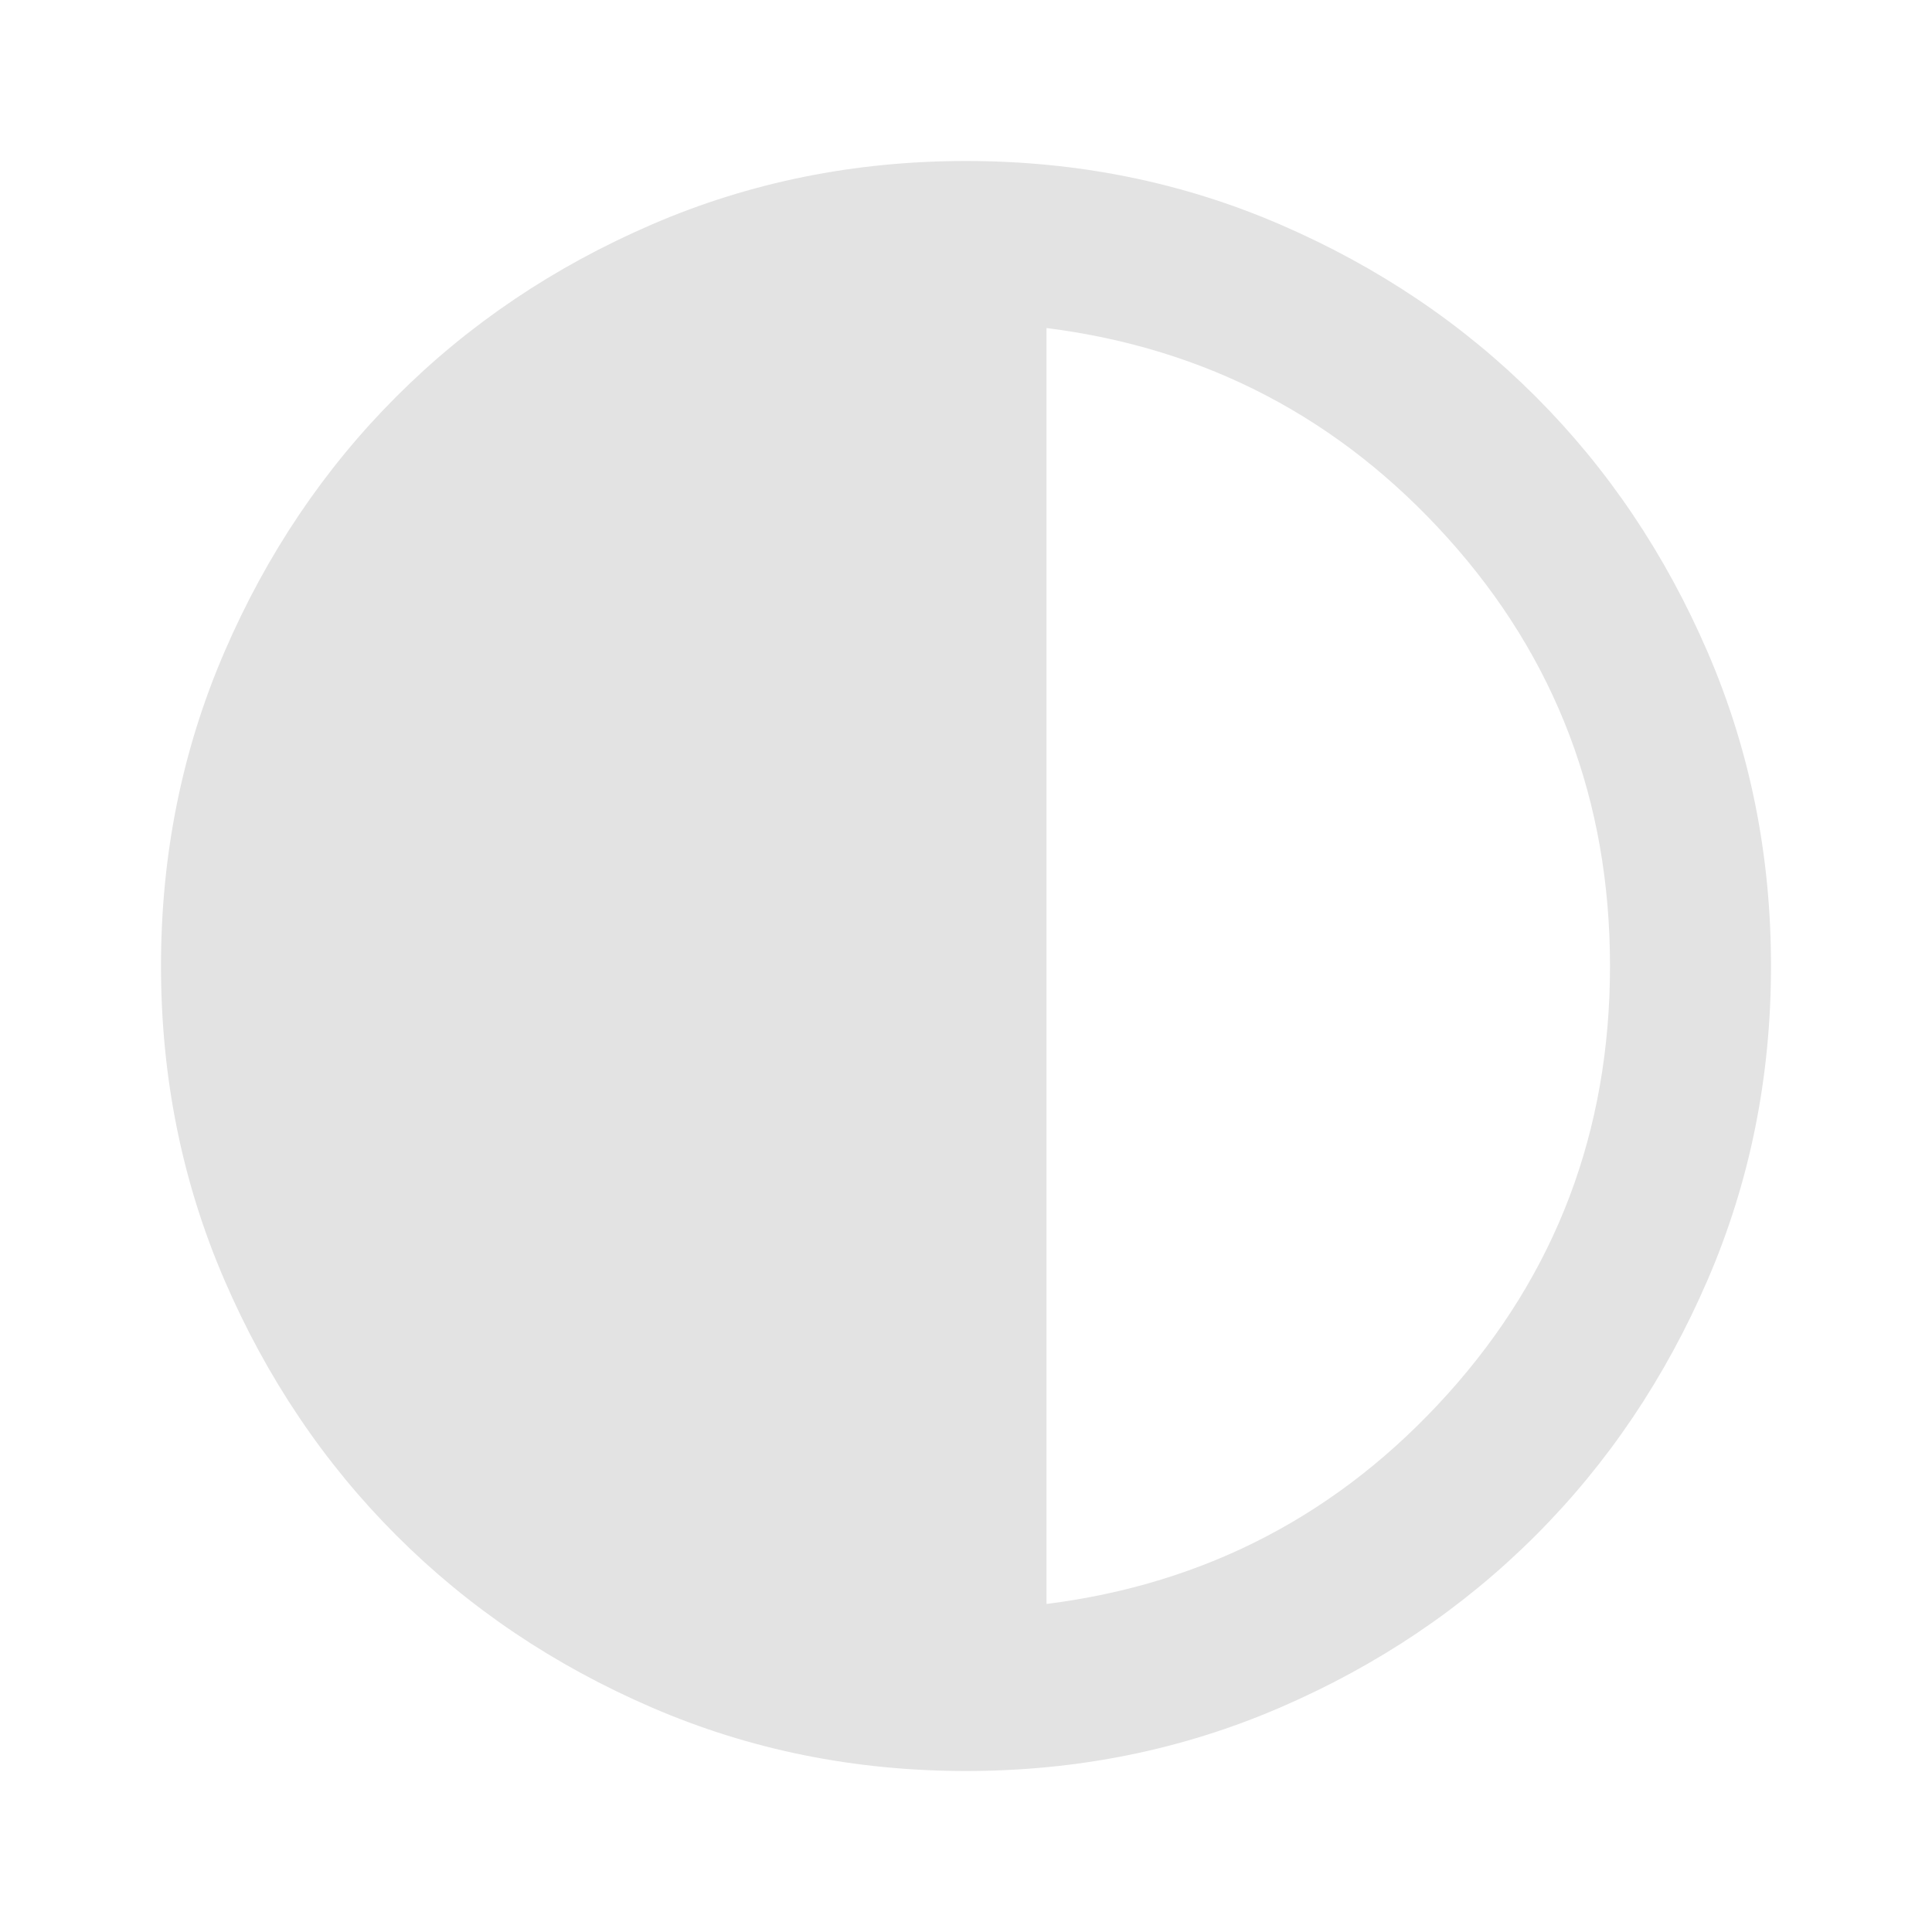
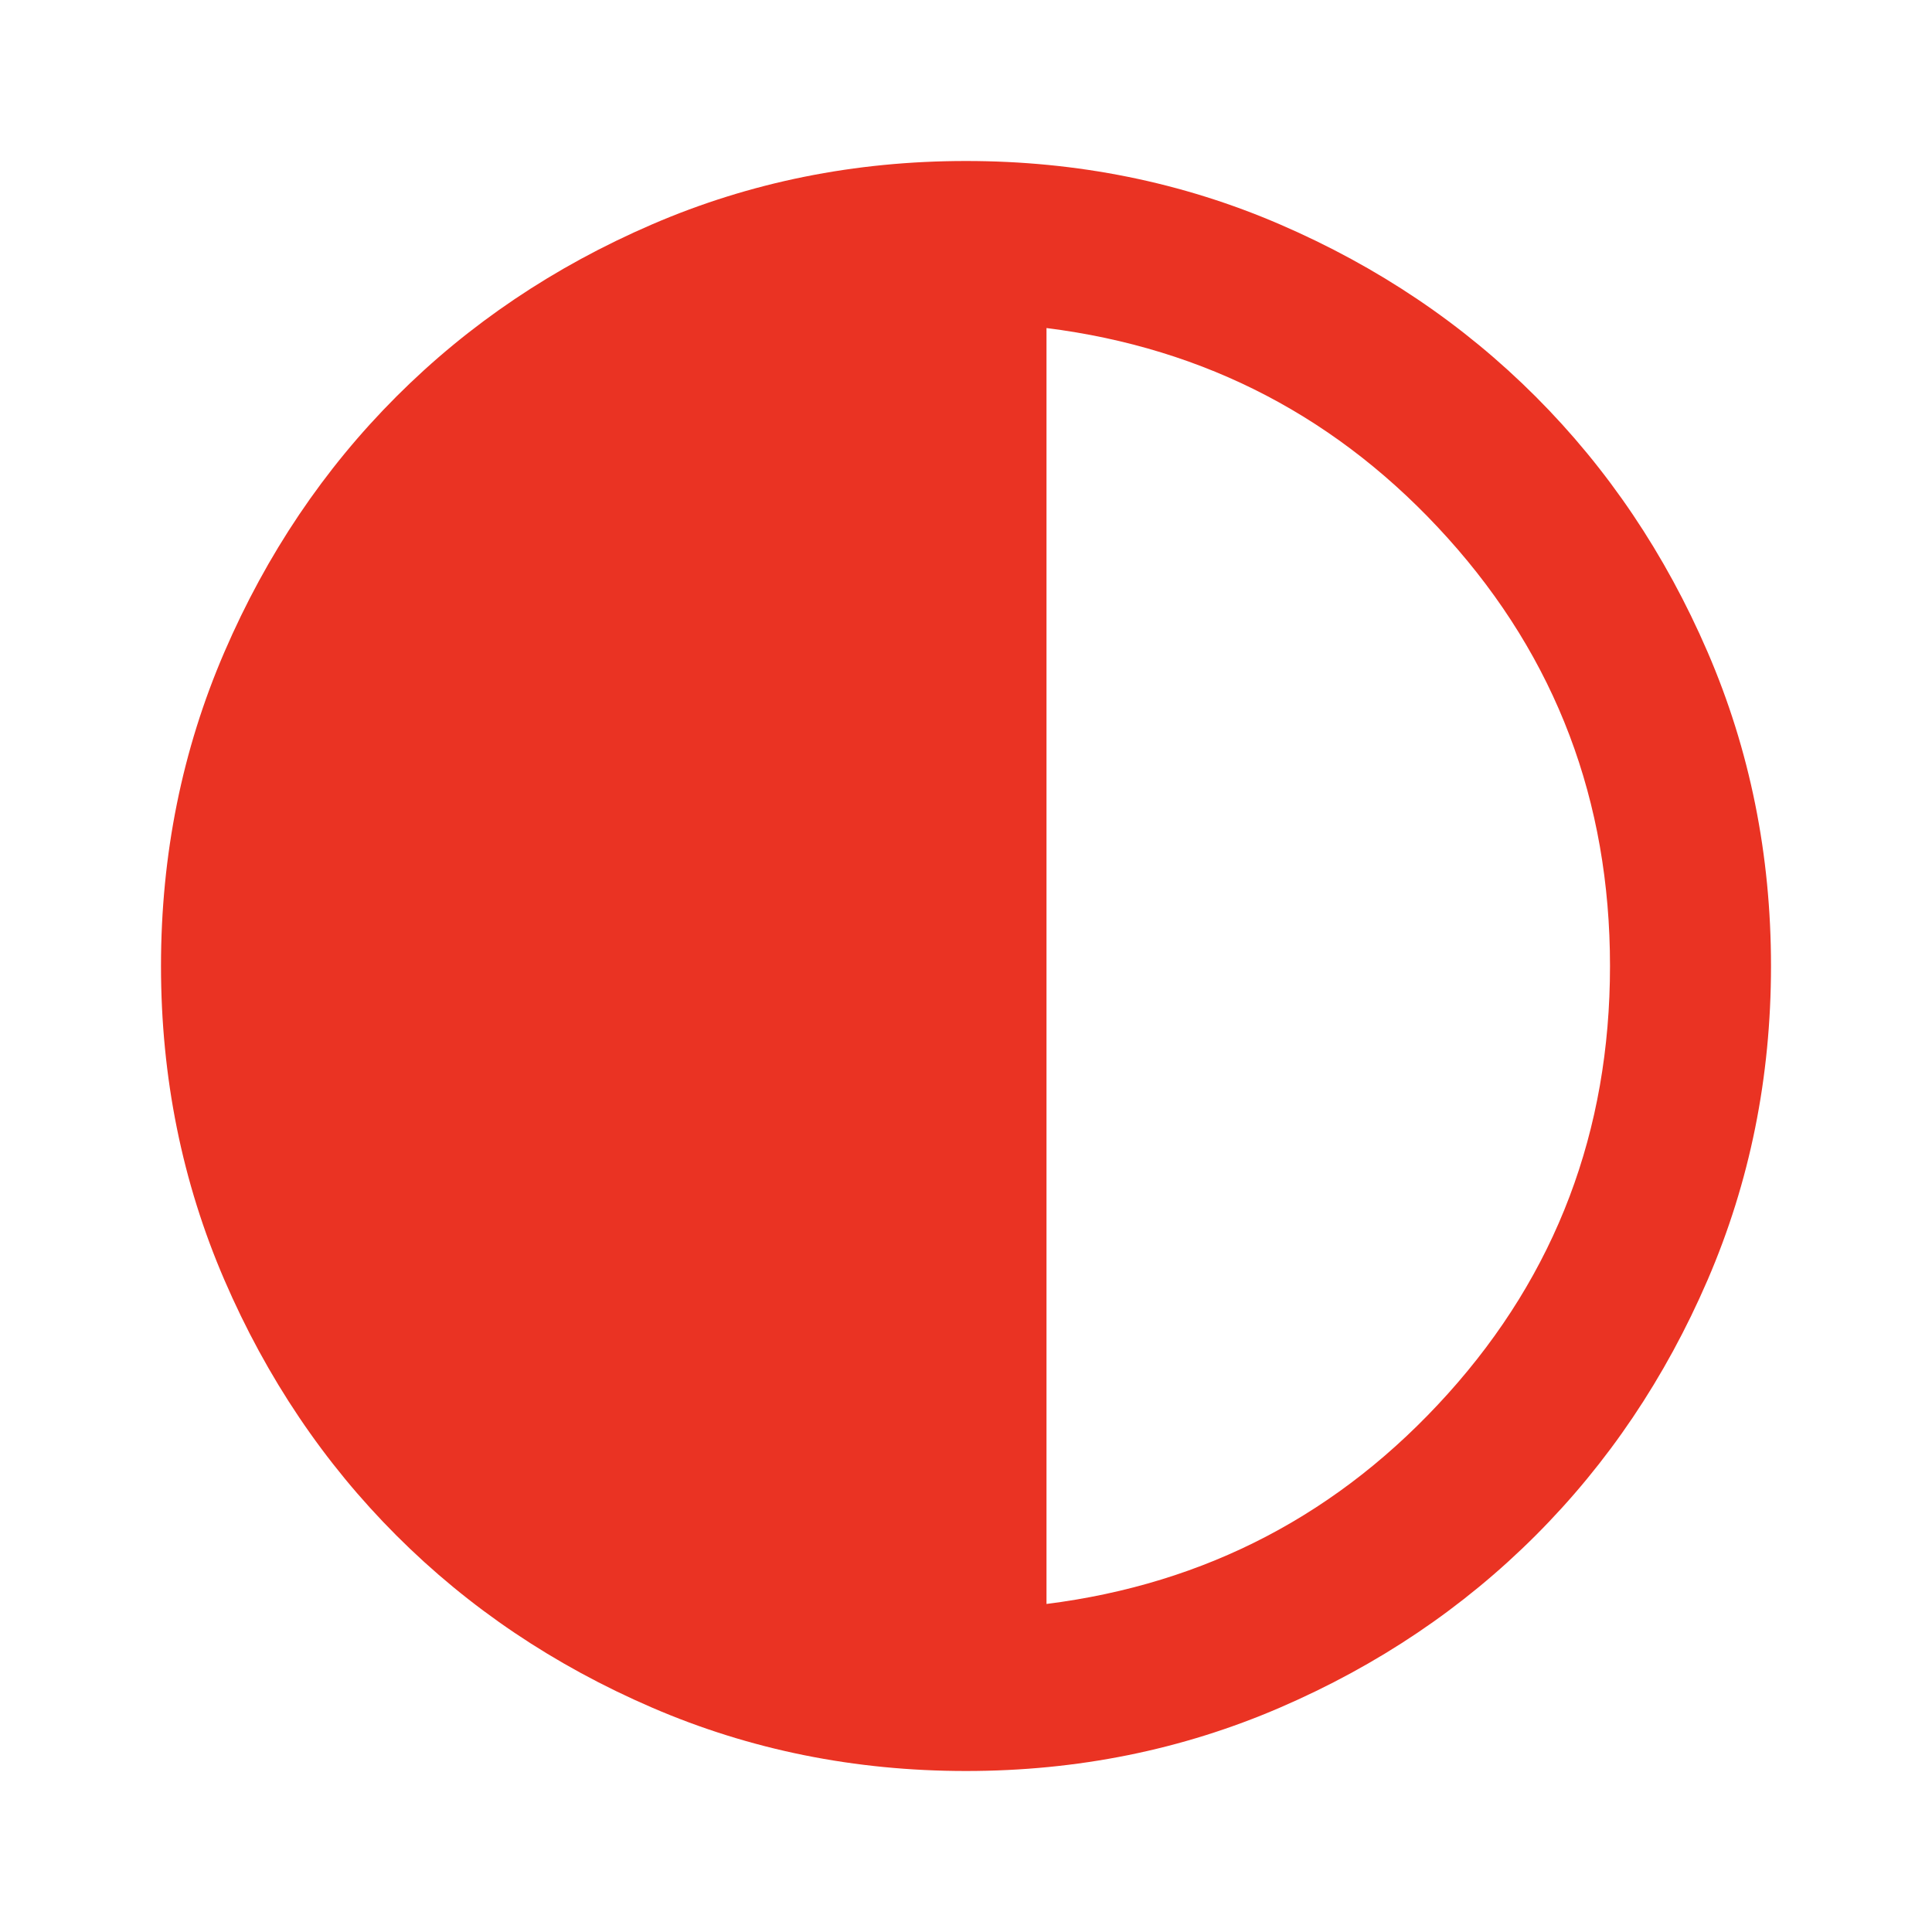
- <svg xmlns="http://www.w3.org/2000/svg" height="24px" viewBox="0 -960 960 960" width="24px" fill="#e3e3e3">
+ <svg xmlns="http://www.w3.org/2000/svg" height="24px" viewBox="0 -960 960 960" width="24px" fill="#EA3323">
  <path d="M324-111.5Q251-143 197-197t-85.5-127Q80-397 80-480t31.5-156Q143-709 197-763t127-85.5Q397-880 480-880t156 31.5Q709-817 763-763t85.5 127Q880-563 880-480t-31.5 156Q817-251 763-197t-127 85.5Q563-80 480-80t-156-31.5ZM520-163q119-15 199.5-104.5T800-480q0-123-80.5-212.5T520-797v634Z" />
</svg>
